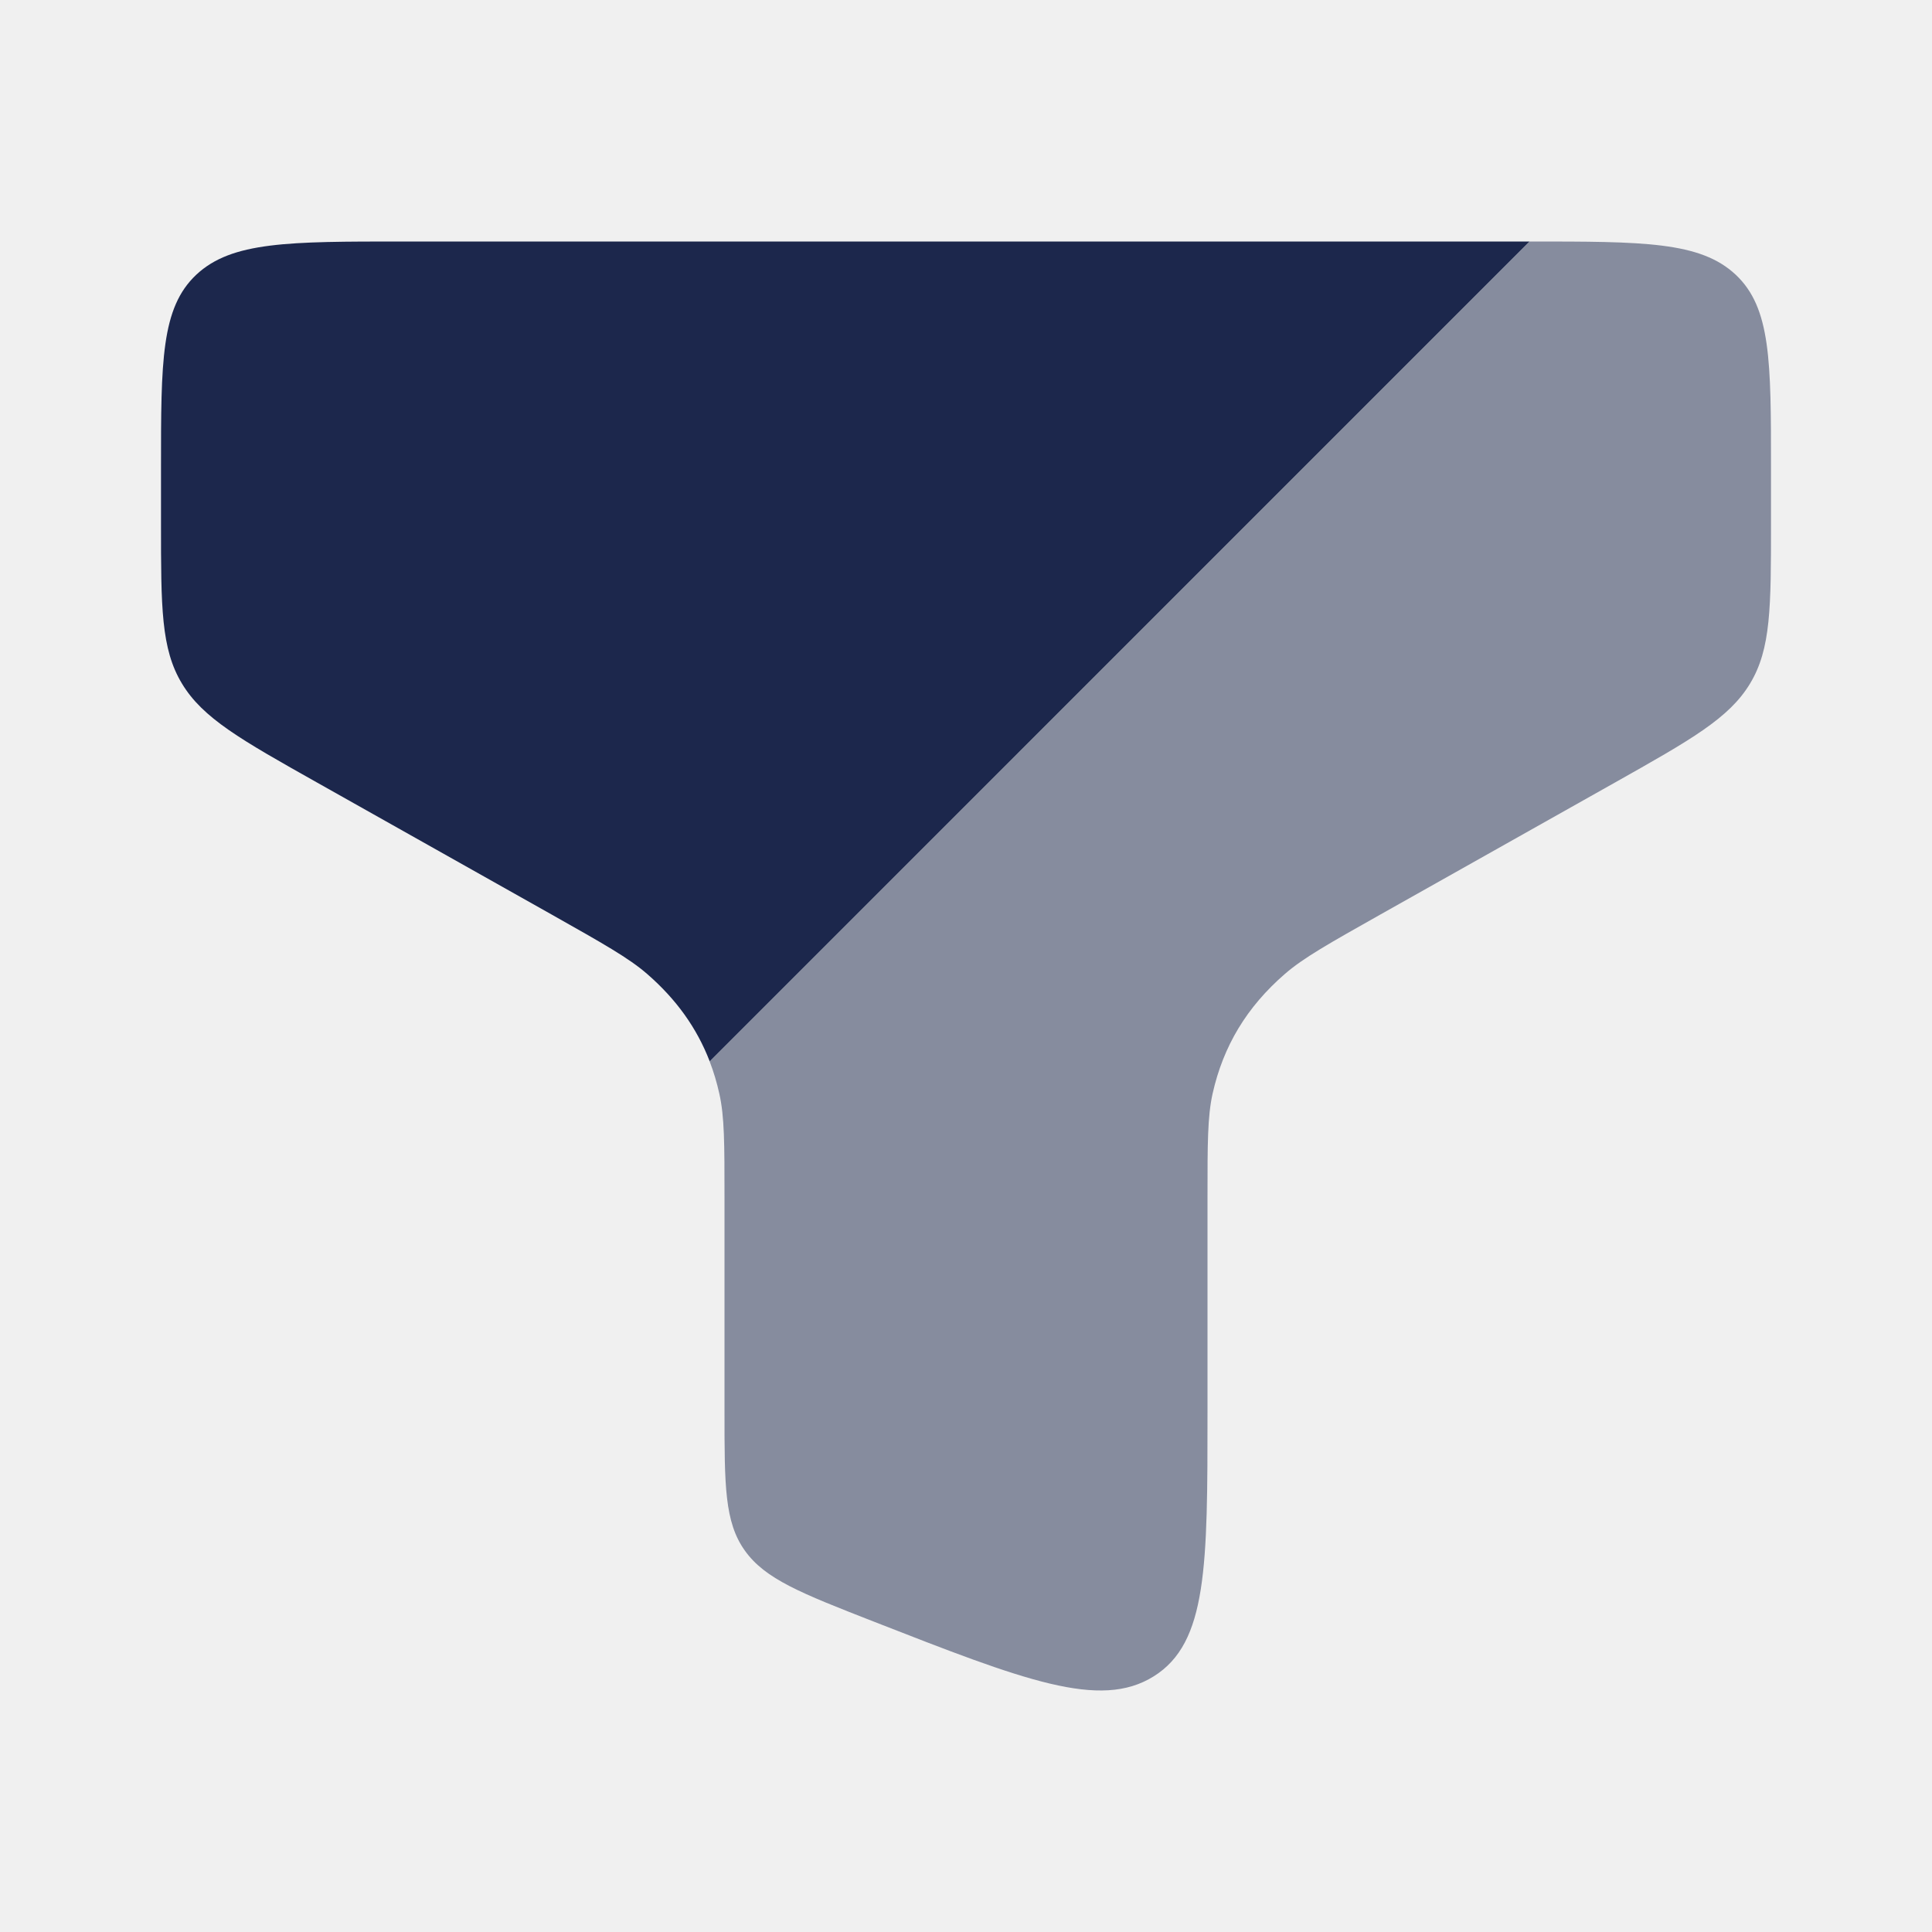
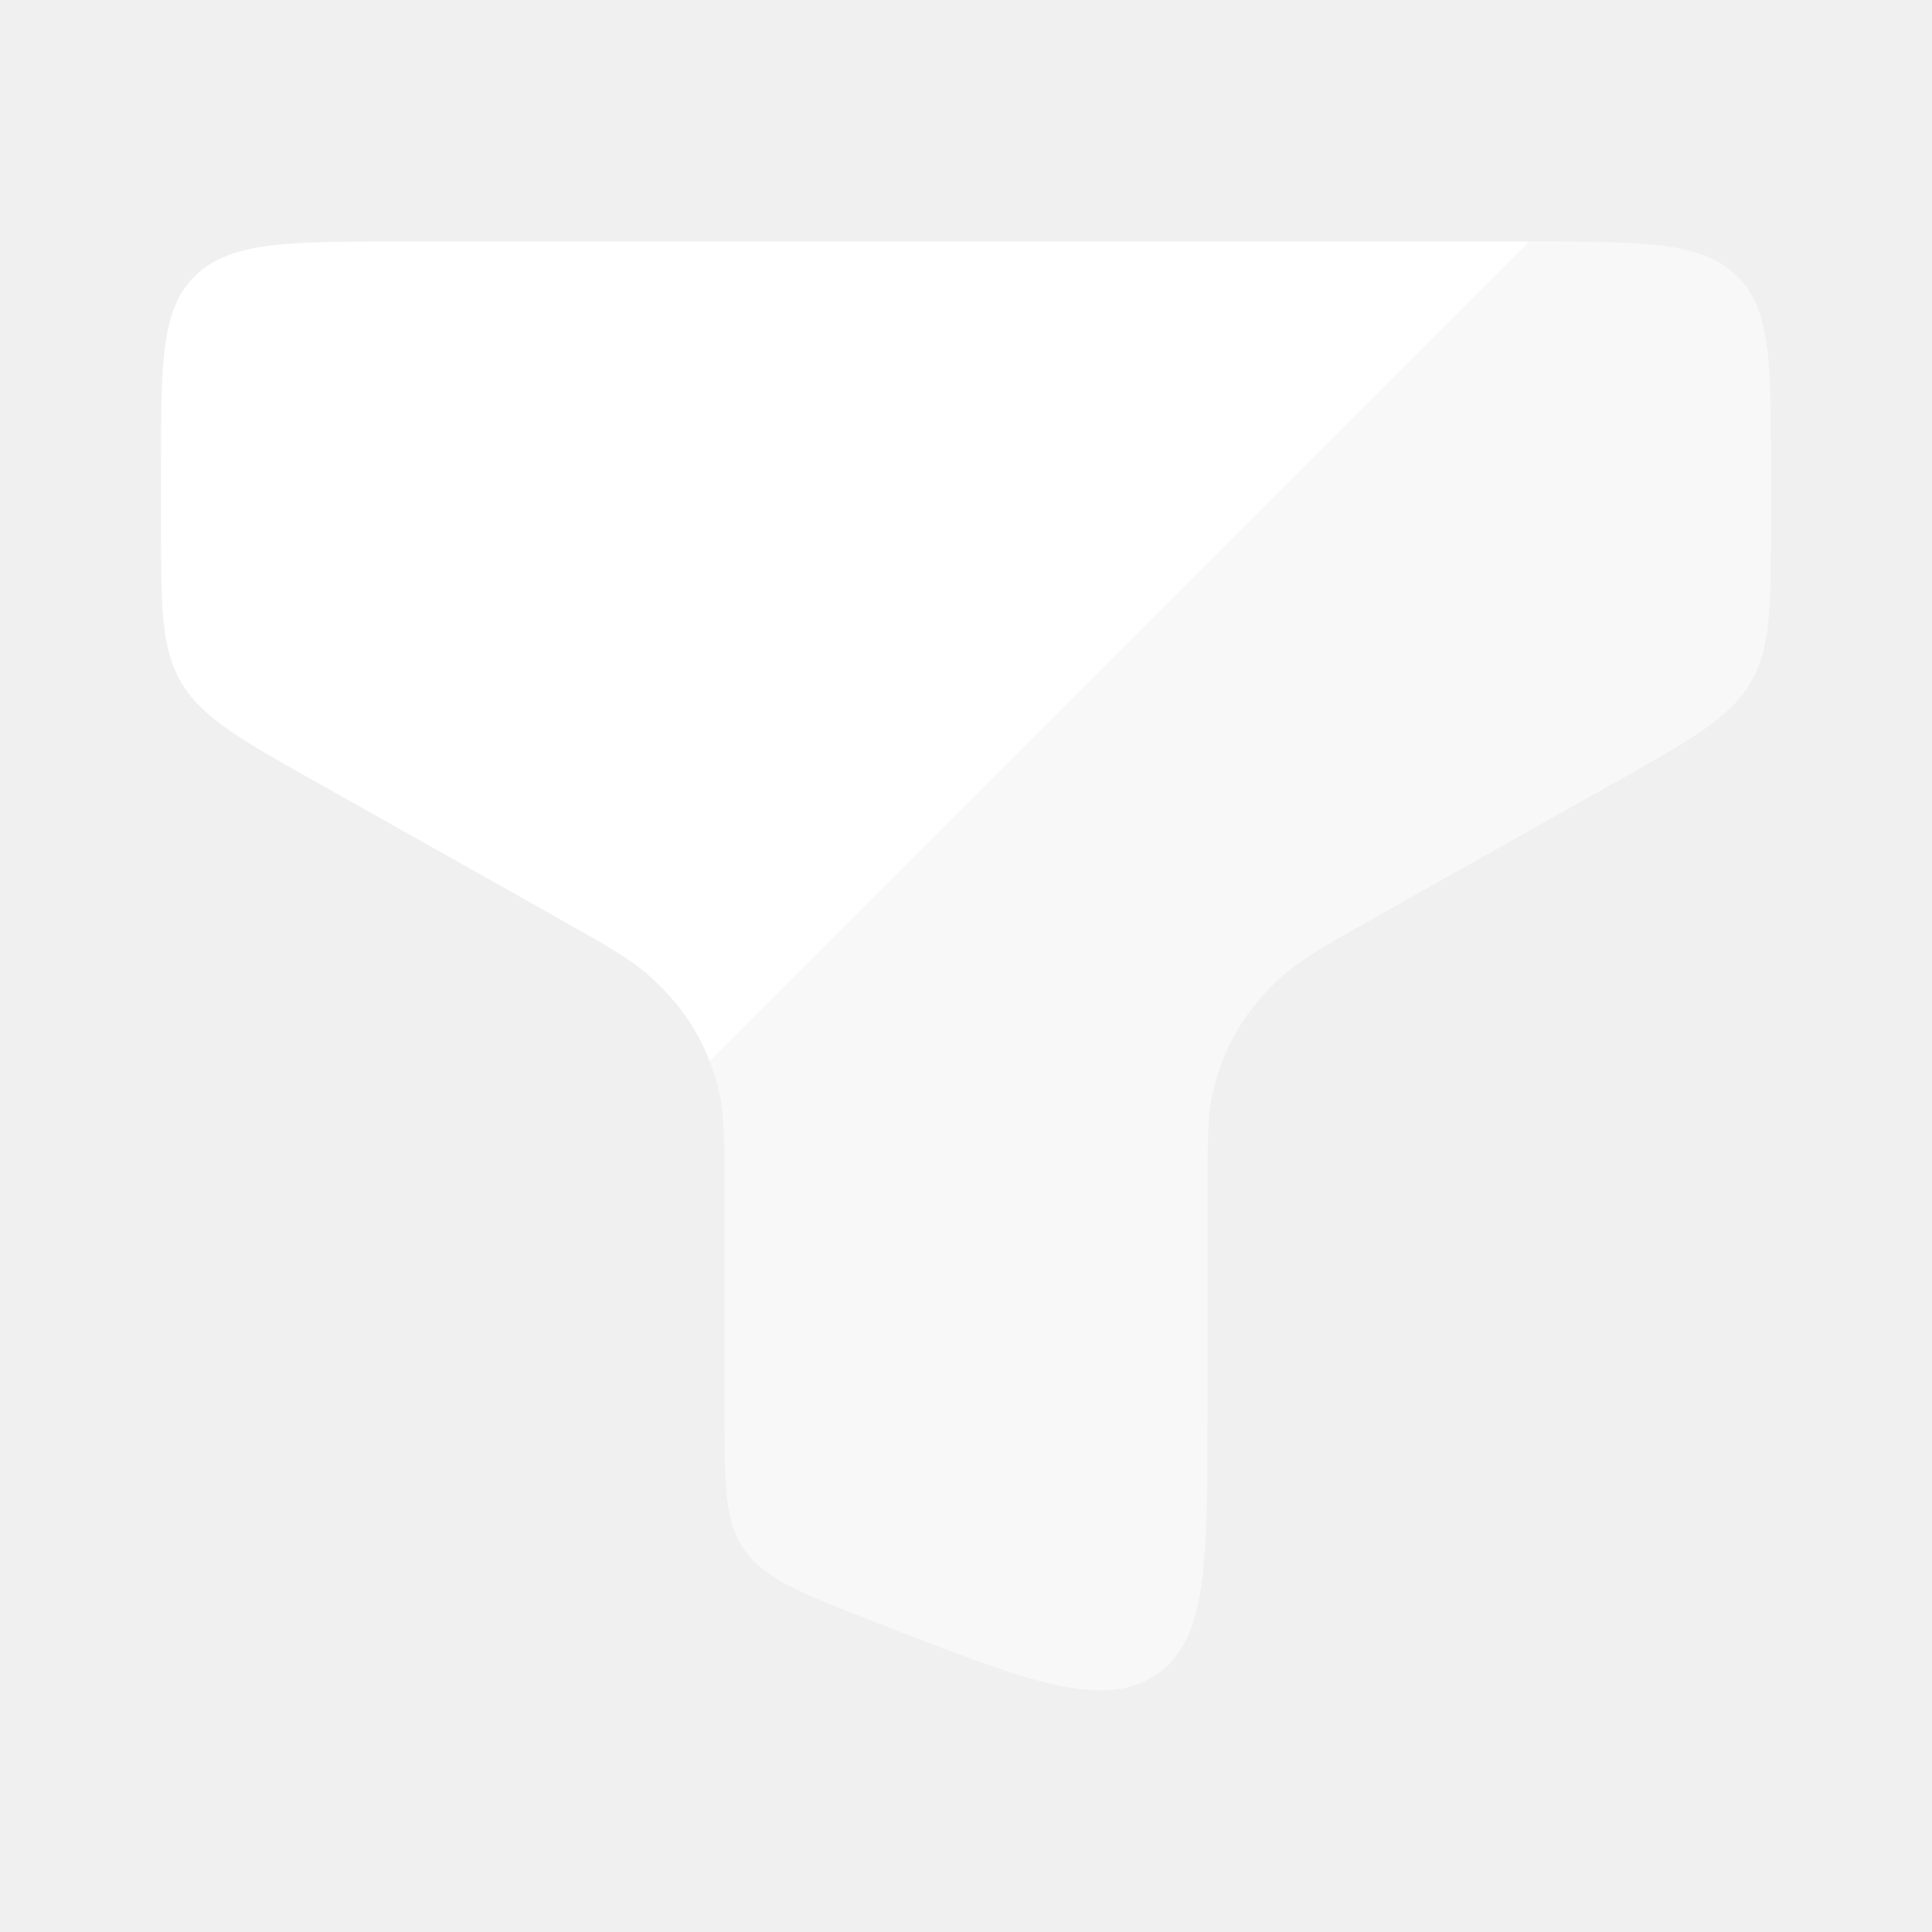
<svg xmlns="http://www.w3.org/2000/svg" width="25" height="25" viewBox="0 0 24 24" fill="none">
-   <path fill-rule="evenodd" clip-rule="evenodd" d="M5 3H19L8.816 13.184C8.656 12.769 8.4 12.412 8.038 12.098C7.81 11.9 7.491 11.721 6.855 11.362L3.942 9.723C2.993 9.189 2.519 8.922 2.26 8.491C2 8.061 2 7.542 2 6.504V5.815C2 4.488 2 3.824 2.439 3.412C2.879 3 3.586 3 5 3Z" fill="#1C274C" />
-   <path opacity="0.5" d="M22 6.504V5.815C22 4.488 22 3.824 21.561 3.412C21.121 3 20.414 3 19 3L8.815 13.184C8.865 13.313 8.905 13.447 8.936 13.587C9 13.872 9 14.206 9 14.873L9 17.542C9 18.452 9 18.907 9.252 19.261C9.504 19.616 9.951 19.791 10.846 20.141C12.725 20.875 13.664 21.242 14.332 20.824C15 20.407 15 19.452 15 17.542V14.873C15 14.206 15 13.872 15.063 13.587C15.196 12.993 15.488 12.509 15.962 12.098C16.19 11.9 16.508 11.721 17.145 11.362L20.058 9.723C21.006 9.189 21.481 8.922 21.74 8.491C22 8.061 22 7.542 22 6.504Z" fill="#1C274C" />
+   <path fill-rule="evenodd" clip-rule="evenodd" d="M5 3H19L8.816 13.184C8.656 12.769 8.4 12.412 8.038 12.098C7.81 11.9 7.491 11.721 6.855 11.362L3.942 9.723C2.993 9.189 2.519 8.922 2.26 8.491C2 8.061 2 7.542 2 6.504V5.815C2 4.488 2 3.824 2.439 3.412C2.879 3 3.586 3 5 3Z" fill="white" />
+   <path opacity="0.5" d="M22 6.504V5.815C22 4.488 22 3.824 21.561 3.412C21.121 3 20.414 3 19 3L8.815 13.184C8.865 13.313 8.905 13.447 8.936 13.587C9 13.872 9 14.206 9 14.873L9 17.542C9 18.452 9 18.907 9.252 19.261C9.504 19.616 9.951 19.791 10.846 20.141C12.725 20.875 13.664 21.242 14.332 20.824C15 20.407 15 19.452 15 17.542V14.873C15 14.206 15 13.872 15.063 13.587C15.196 12.993 15.488 12.509 15.962 12.098C16.19 11.9 16.508 11.721 17.145 11.362L20.058 9.723C21.006 9.189 21.481 8.922 21.74 8.491C22 8.061 22 7.542 22 6.504Z" fill="white" />
</svg>
